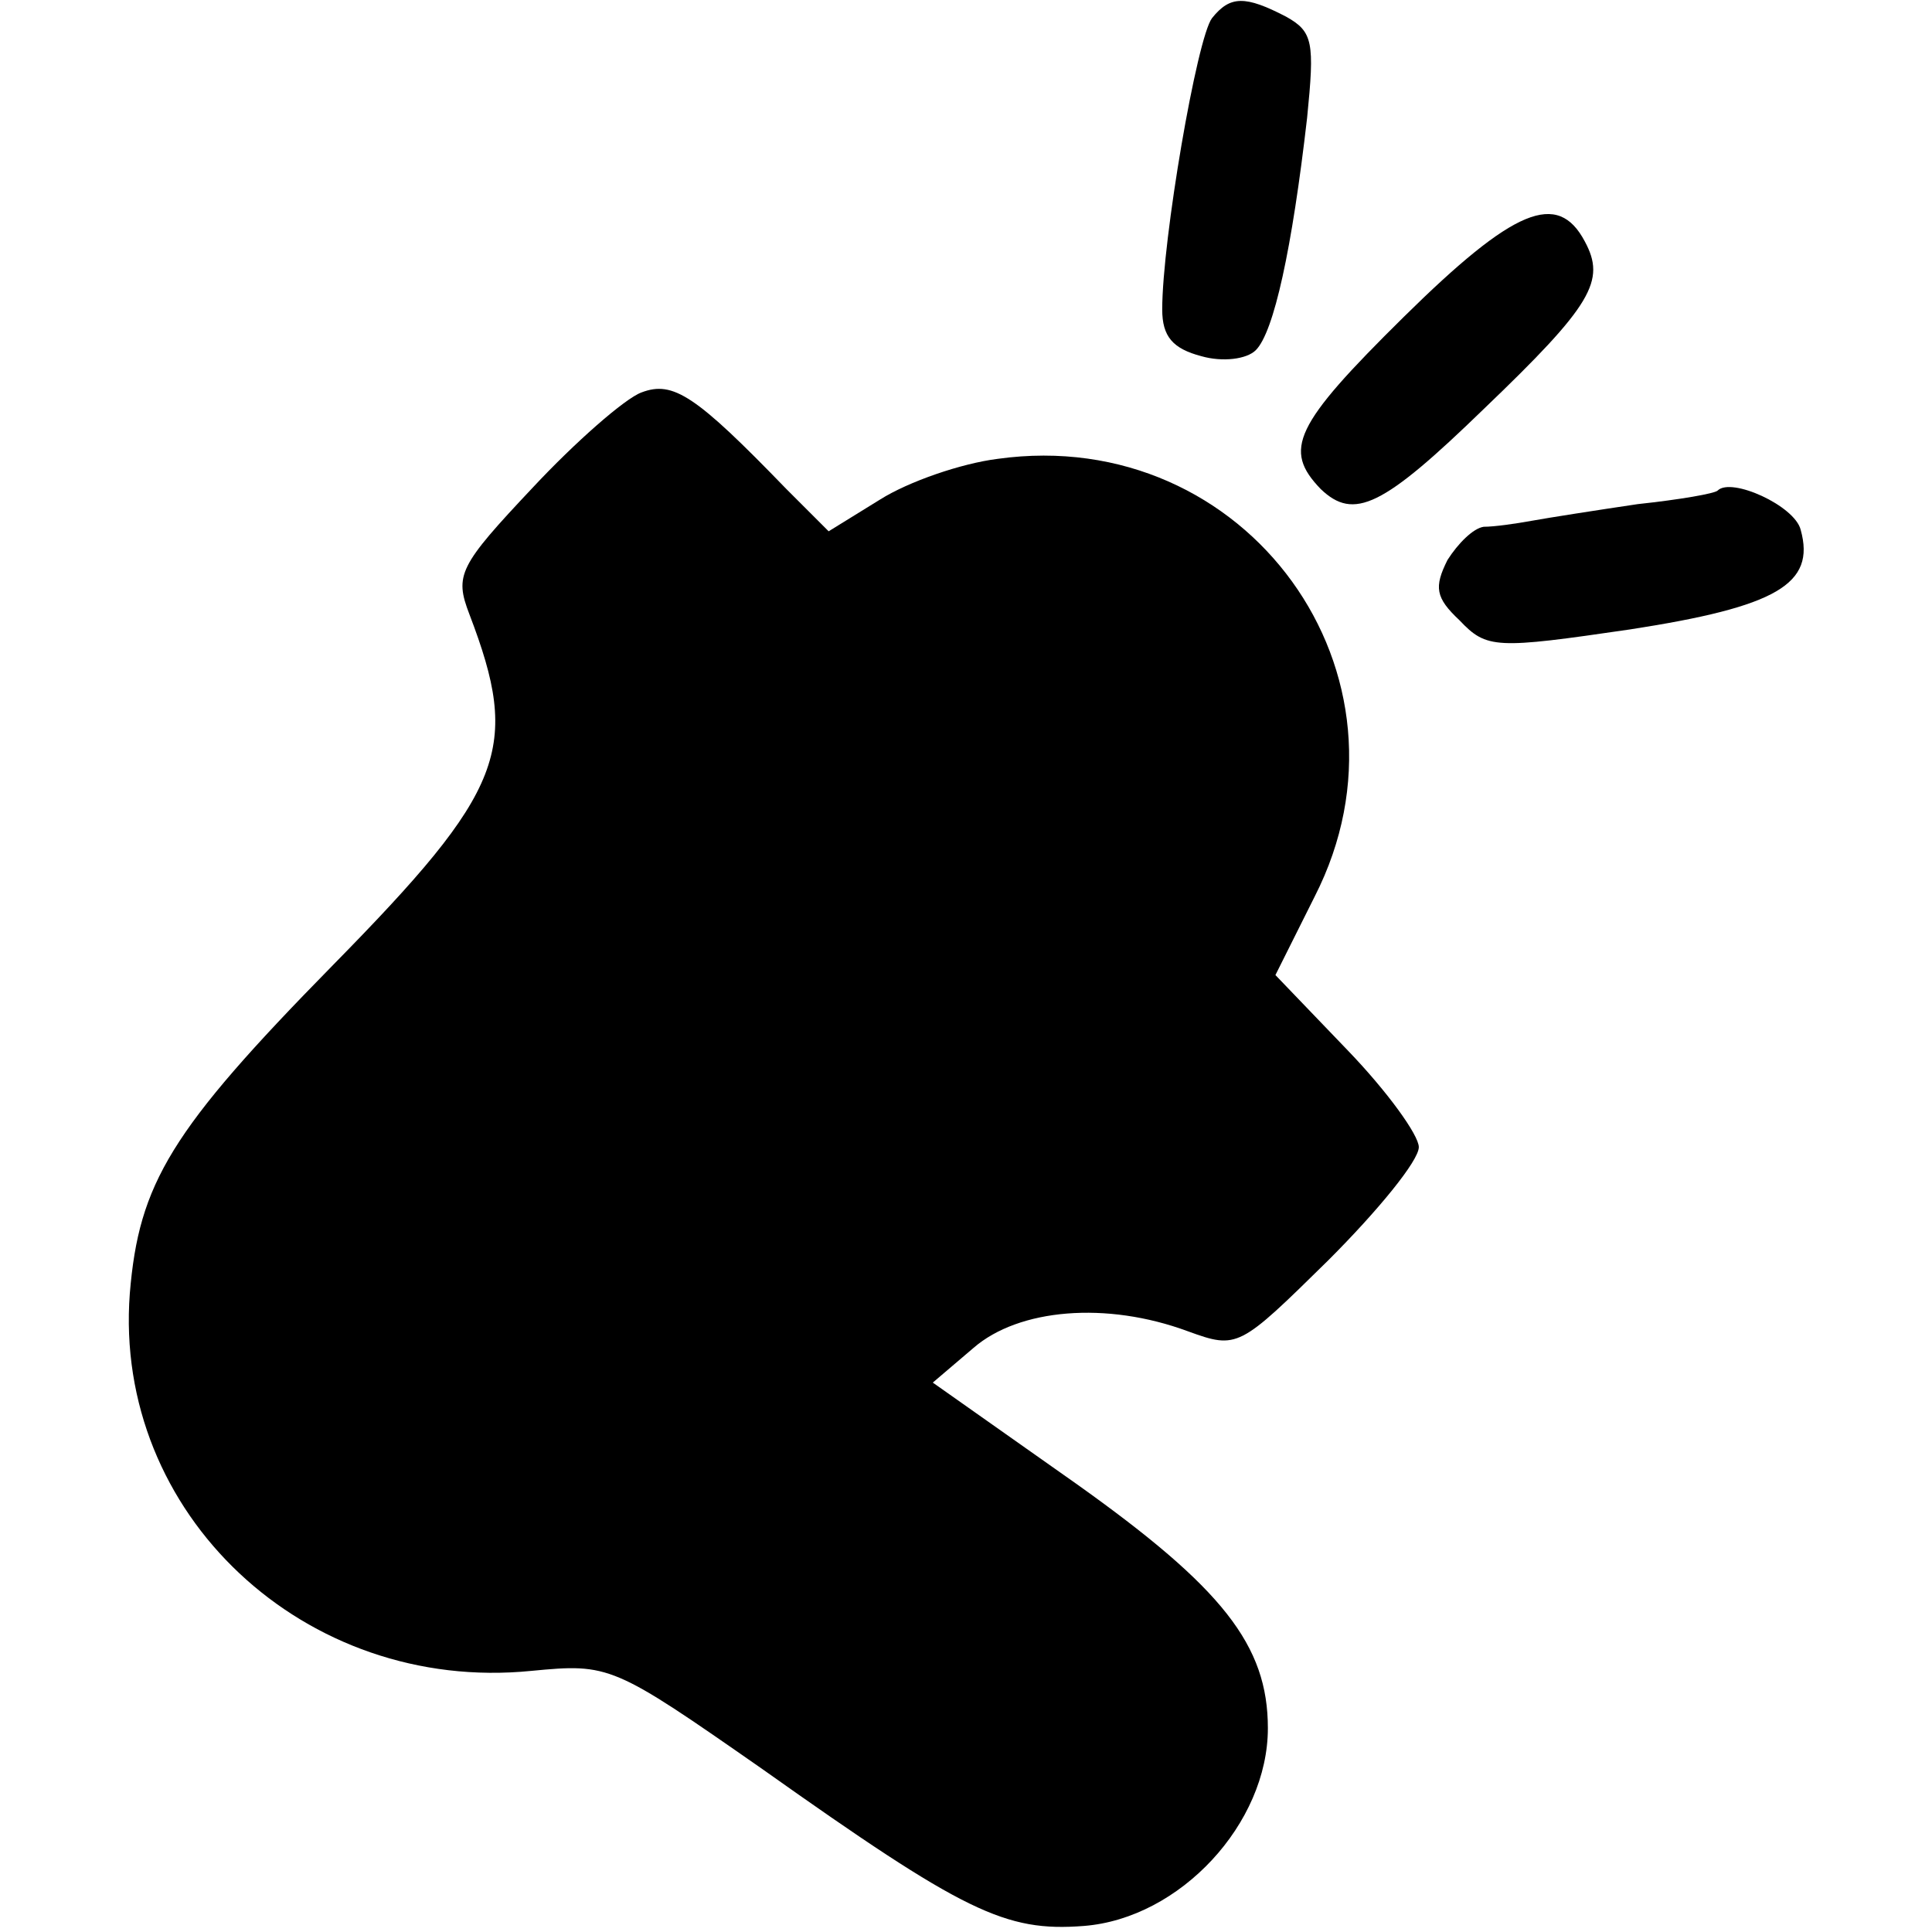
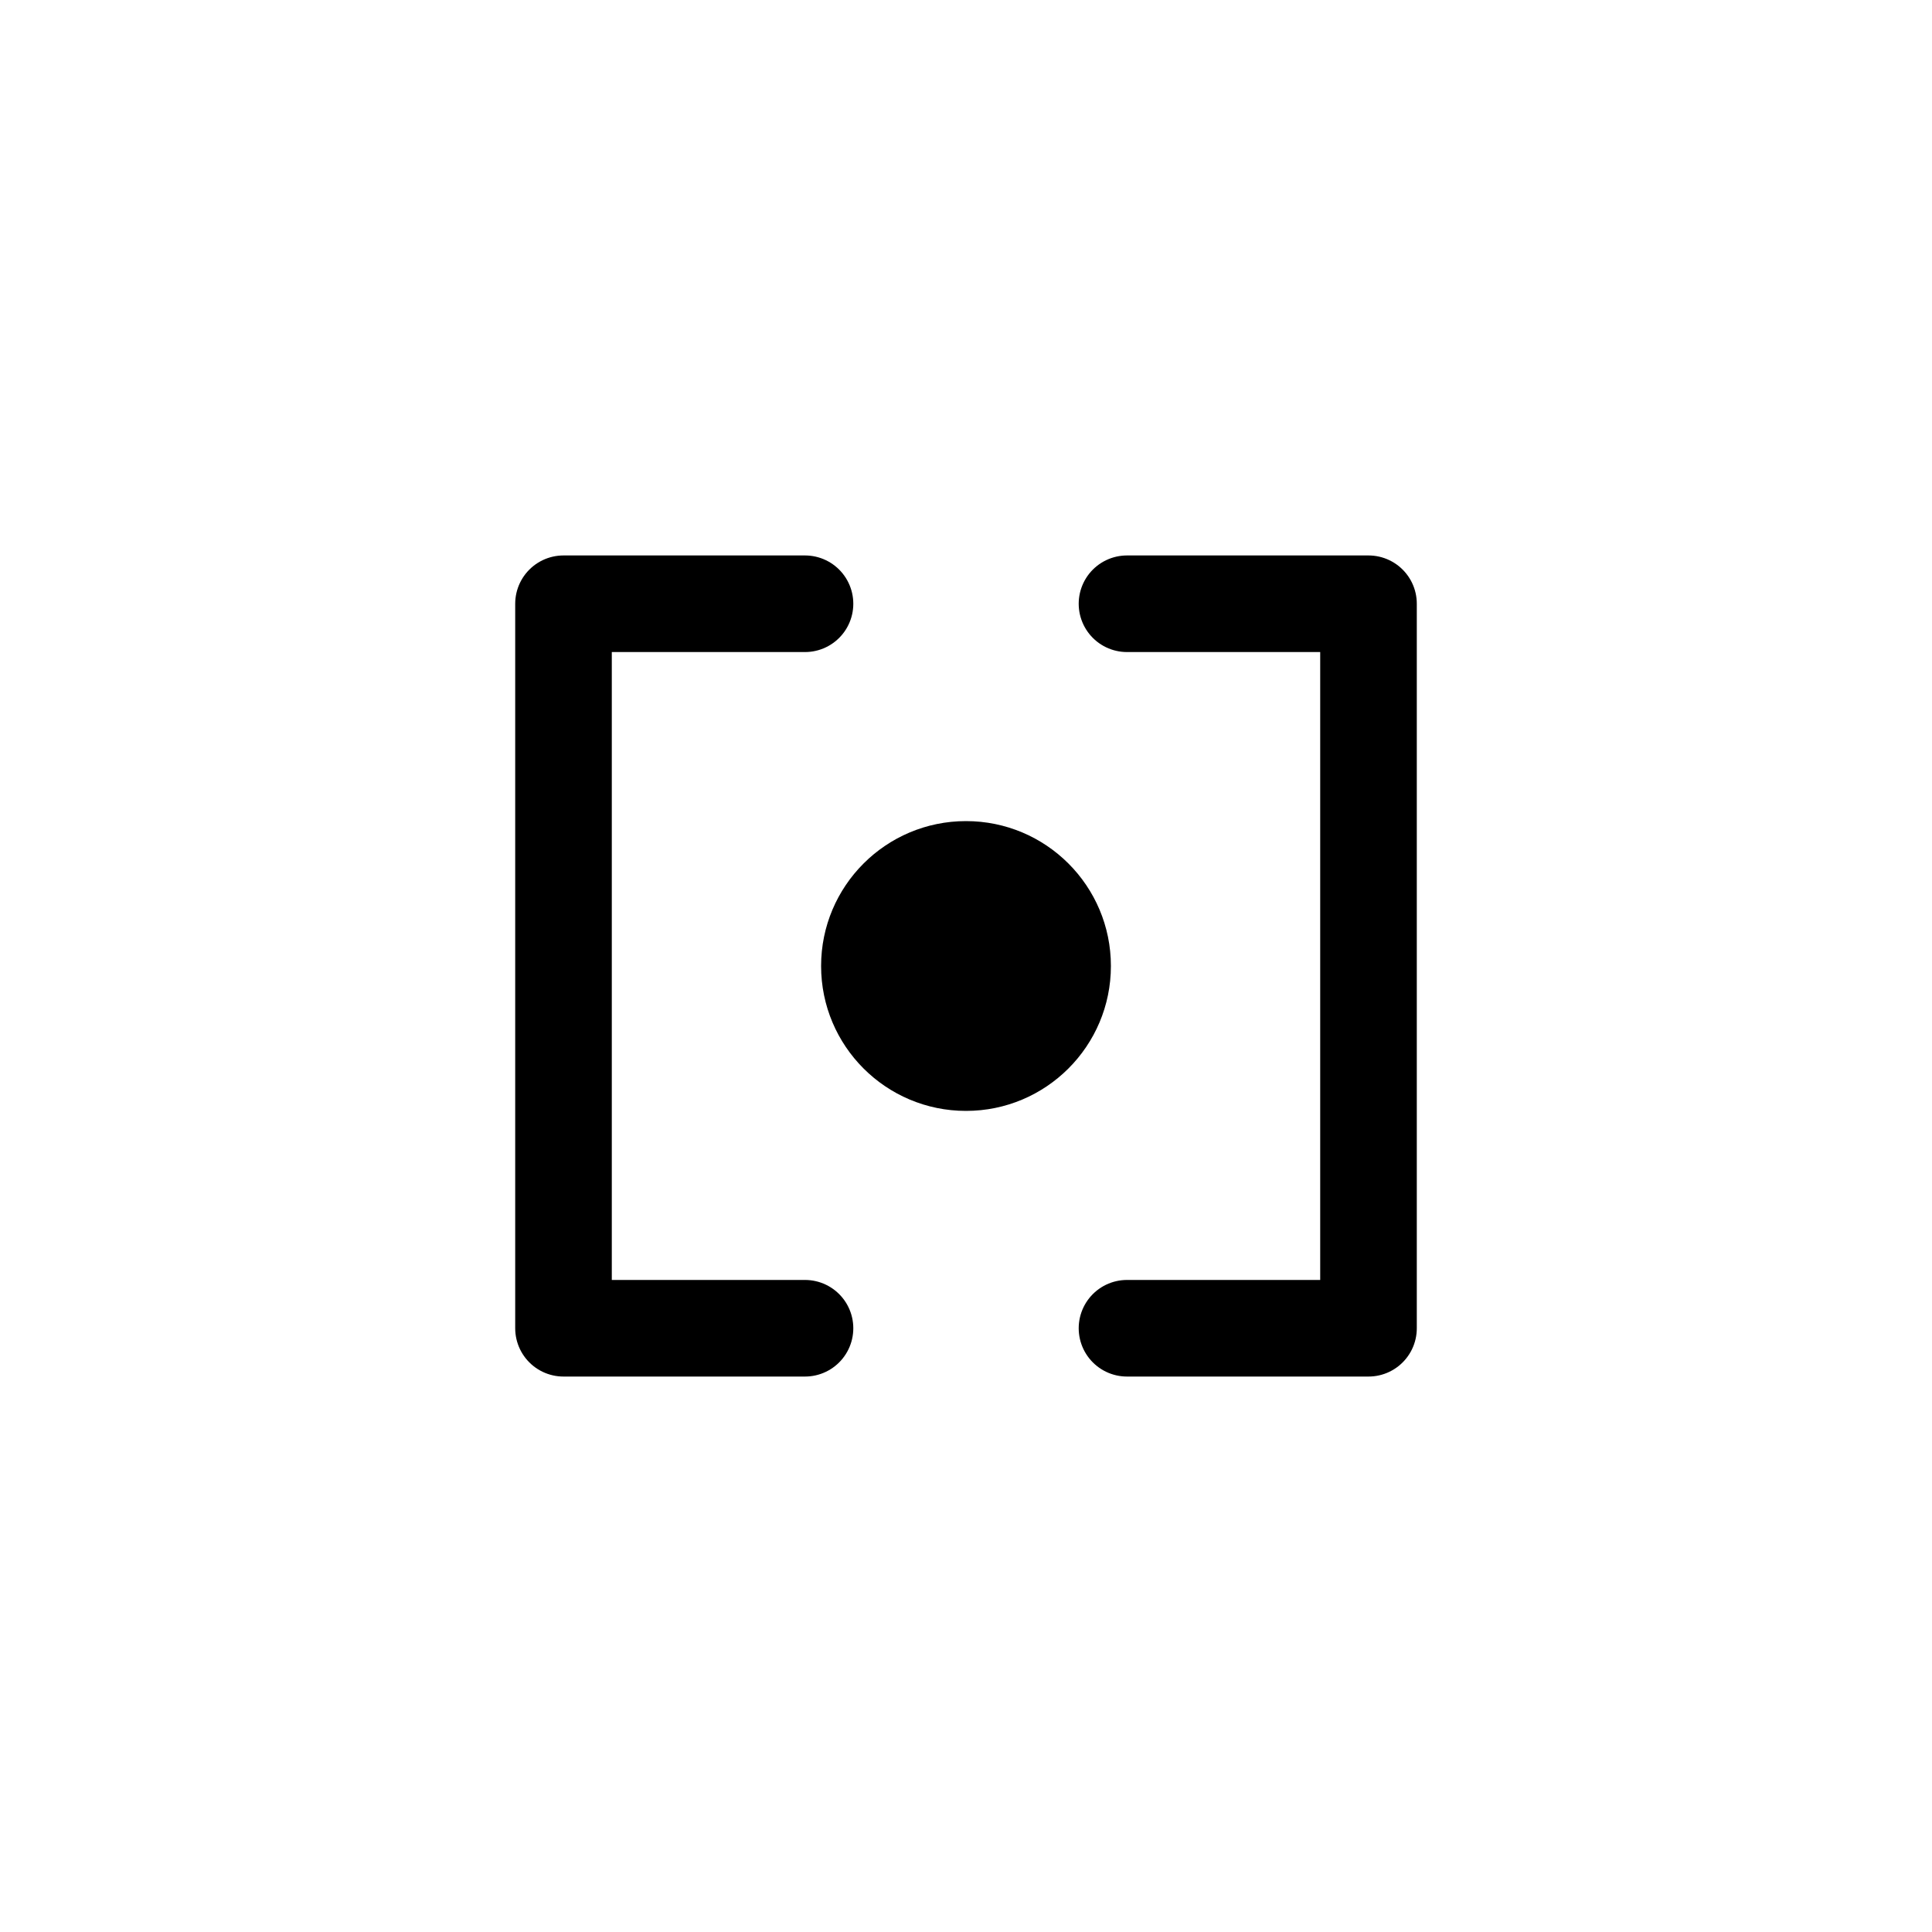
- <svg xmlns="http://www.w3.org/2000/svg" version="1.0" width="128pt" height="128pt" viewBox="0 0 128 128" preserveAspectRatio="xMidYMid meet">
-   <g transform="translate(0,128) scale(0.1,-0.1)" fill="#000000" stroke="none">
-     <path d="M803 1268 c-10 -13 -33 -147 -33 -193 0 -18 7 -26 26 -31 14 -4 30 -2 36 4 12 12 24 67 34 154 5 50 4 57 -14 67 -27 14 -37 14 -49 -1z" />
-     <path d="M930 1070 c-73 -72 -80 -88 -55 -114 22 -21 41 -12 108 53 72 69 81 85 67 111 -18 34 -47 22 -120 -50z" />
-     <path d="M425 1020 c-11 -4 -44 -33 -72 -63 -49 -52 -52 -58 -42 -84 34 -89 24 -116 -91 -233 -107 -109 -128 -144 -134 -217 -11 -146 116 -265 266 -250 52 5 54 4 153 -65 134 -95 161 -108 213 -104 64 5 122 68 122 131 0 55 -30 93 -127 162 l-95 67 27 23 c30 26 88 31 142 11 33 -12 34 -11 93 47 33 33 60 66 60 75 0 8 -21 37 -47 64 l-48 50 26 52 c75 147 -45 313 -210 290 -24 -3 -59 -15 -78 -27 l-34 -21 -28 28 c-60 62 -75 72 -96 64z" />
-     <path d="M1138 955 c-2 -2 -25 -6 -53 -9 -27 -4 -59 -9 -70 -11 -11 -2 -25 -4 -32 -4 -7 -1 -17 -11 -24 -22 -9 -18 -8 -25 8 -40 18 -19 24 -19 113 -6 97 15 123 30 113 66 -4 16 -46 35 -55 26z" />
-   </g>
+ <svg xmlns="http://www.w3.org/2000/svg" viewBox="0 0 48 48">
+   <path d="M20 15 H14 V33 H20" fill="none" stroke="#000" stroke-width="2.4" stroke-linejoin="round" stroke-linecap="round" />
+   <path d="M28 15 H34 V33 H28" fill="none" stroke="#000" stroke-width="2.4" stroke-linejoin="round" stroke-linecap="round" />
+   <circle cx="24" cy="24" r="3.6" fill="#000" />
</svg>
